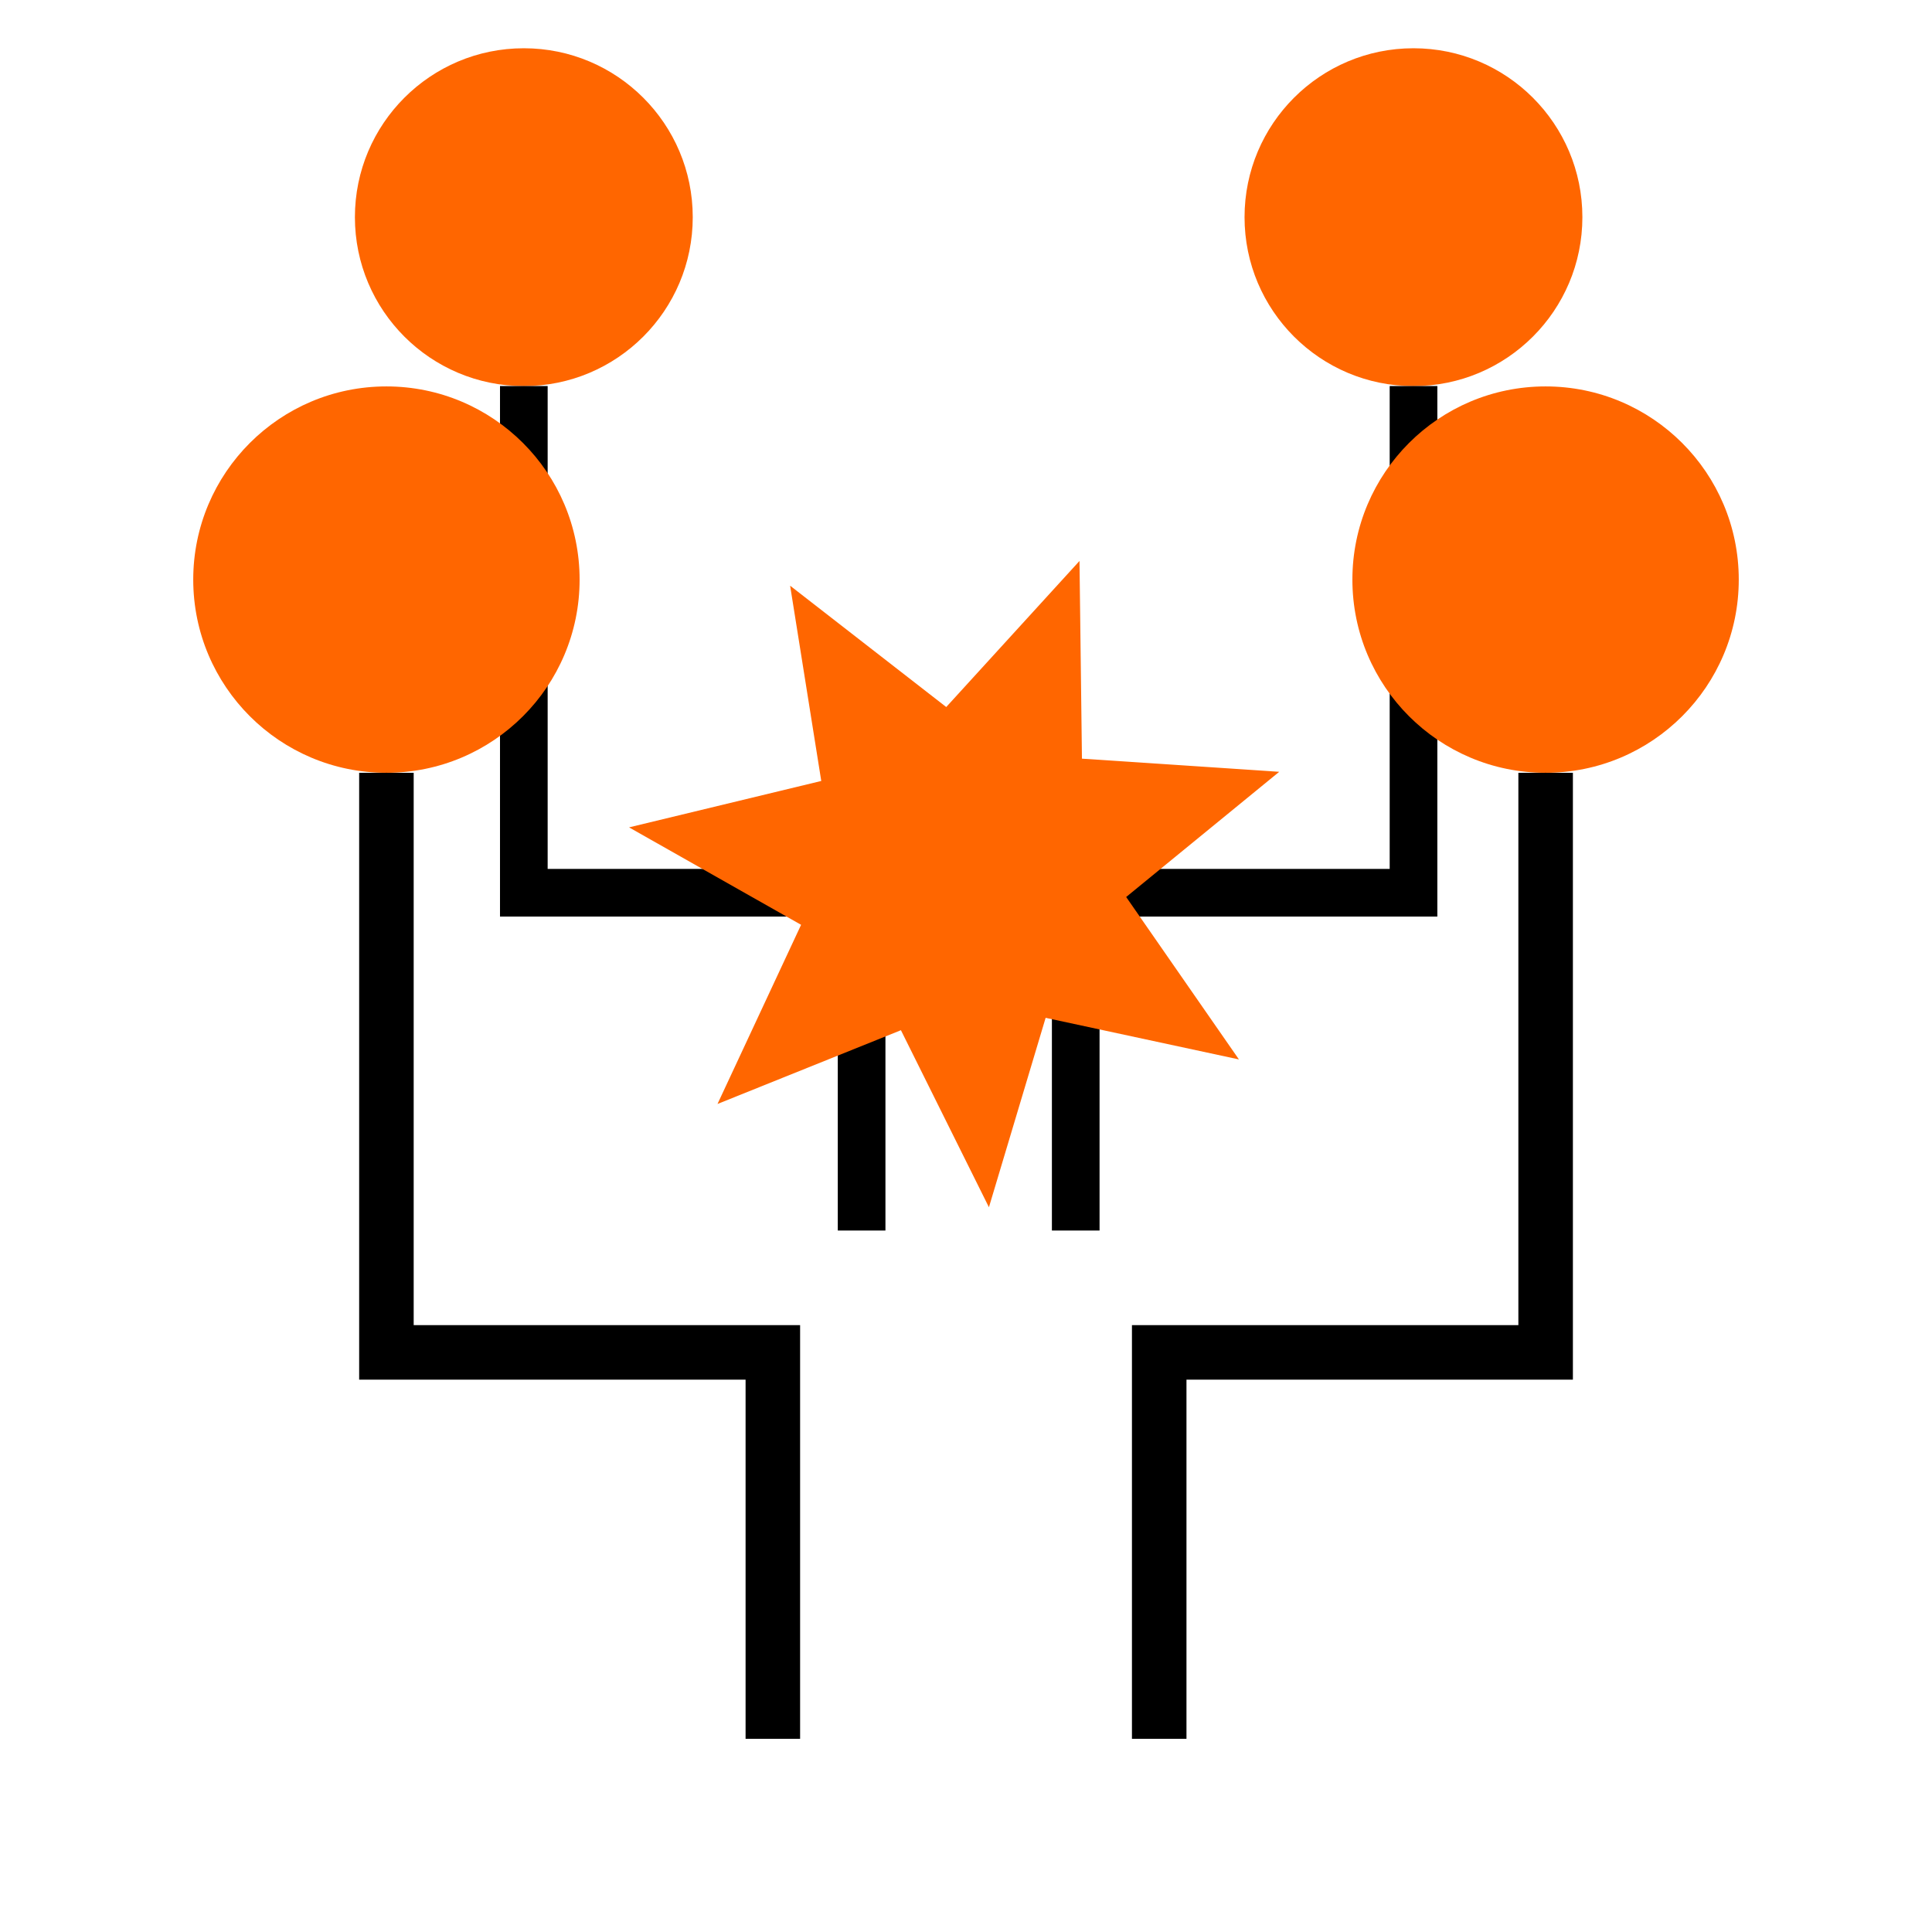
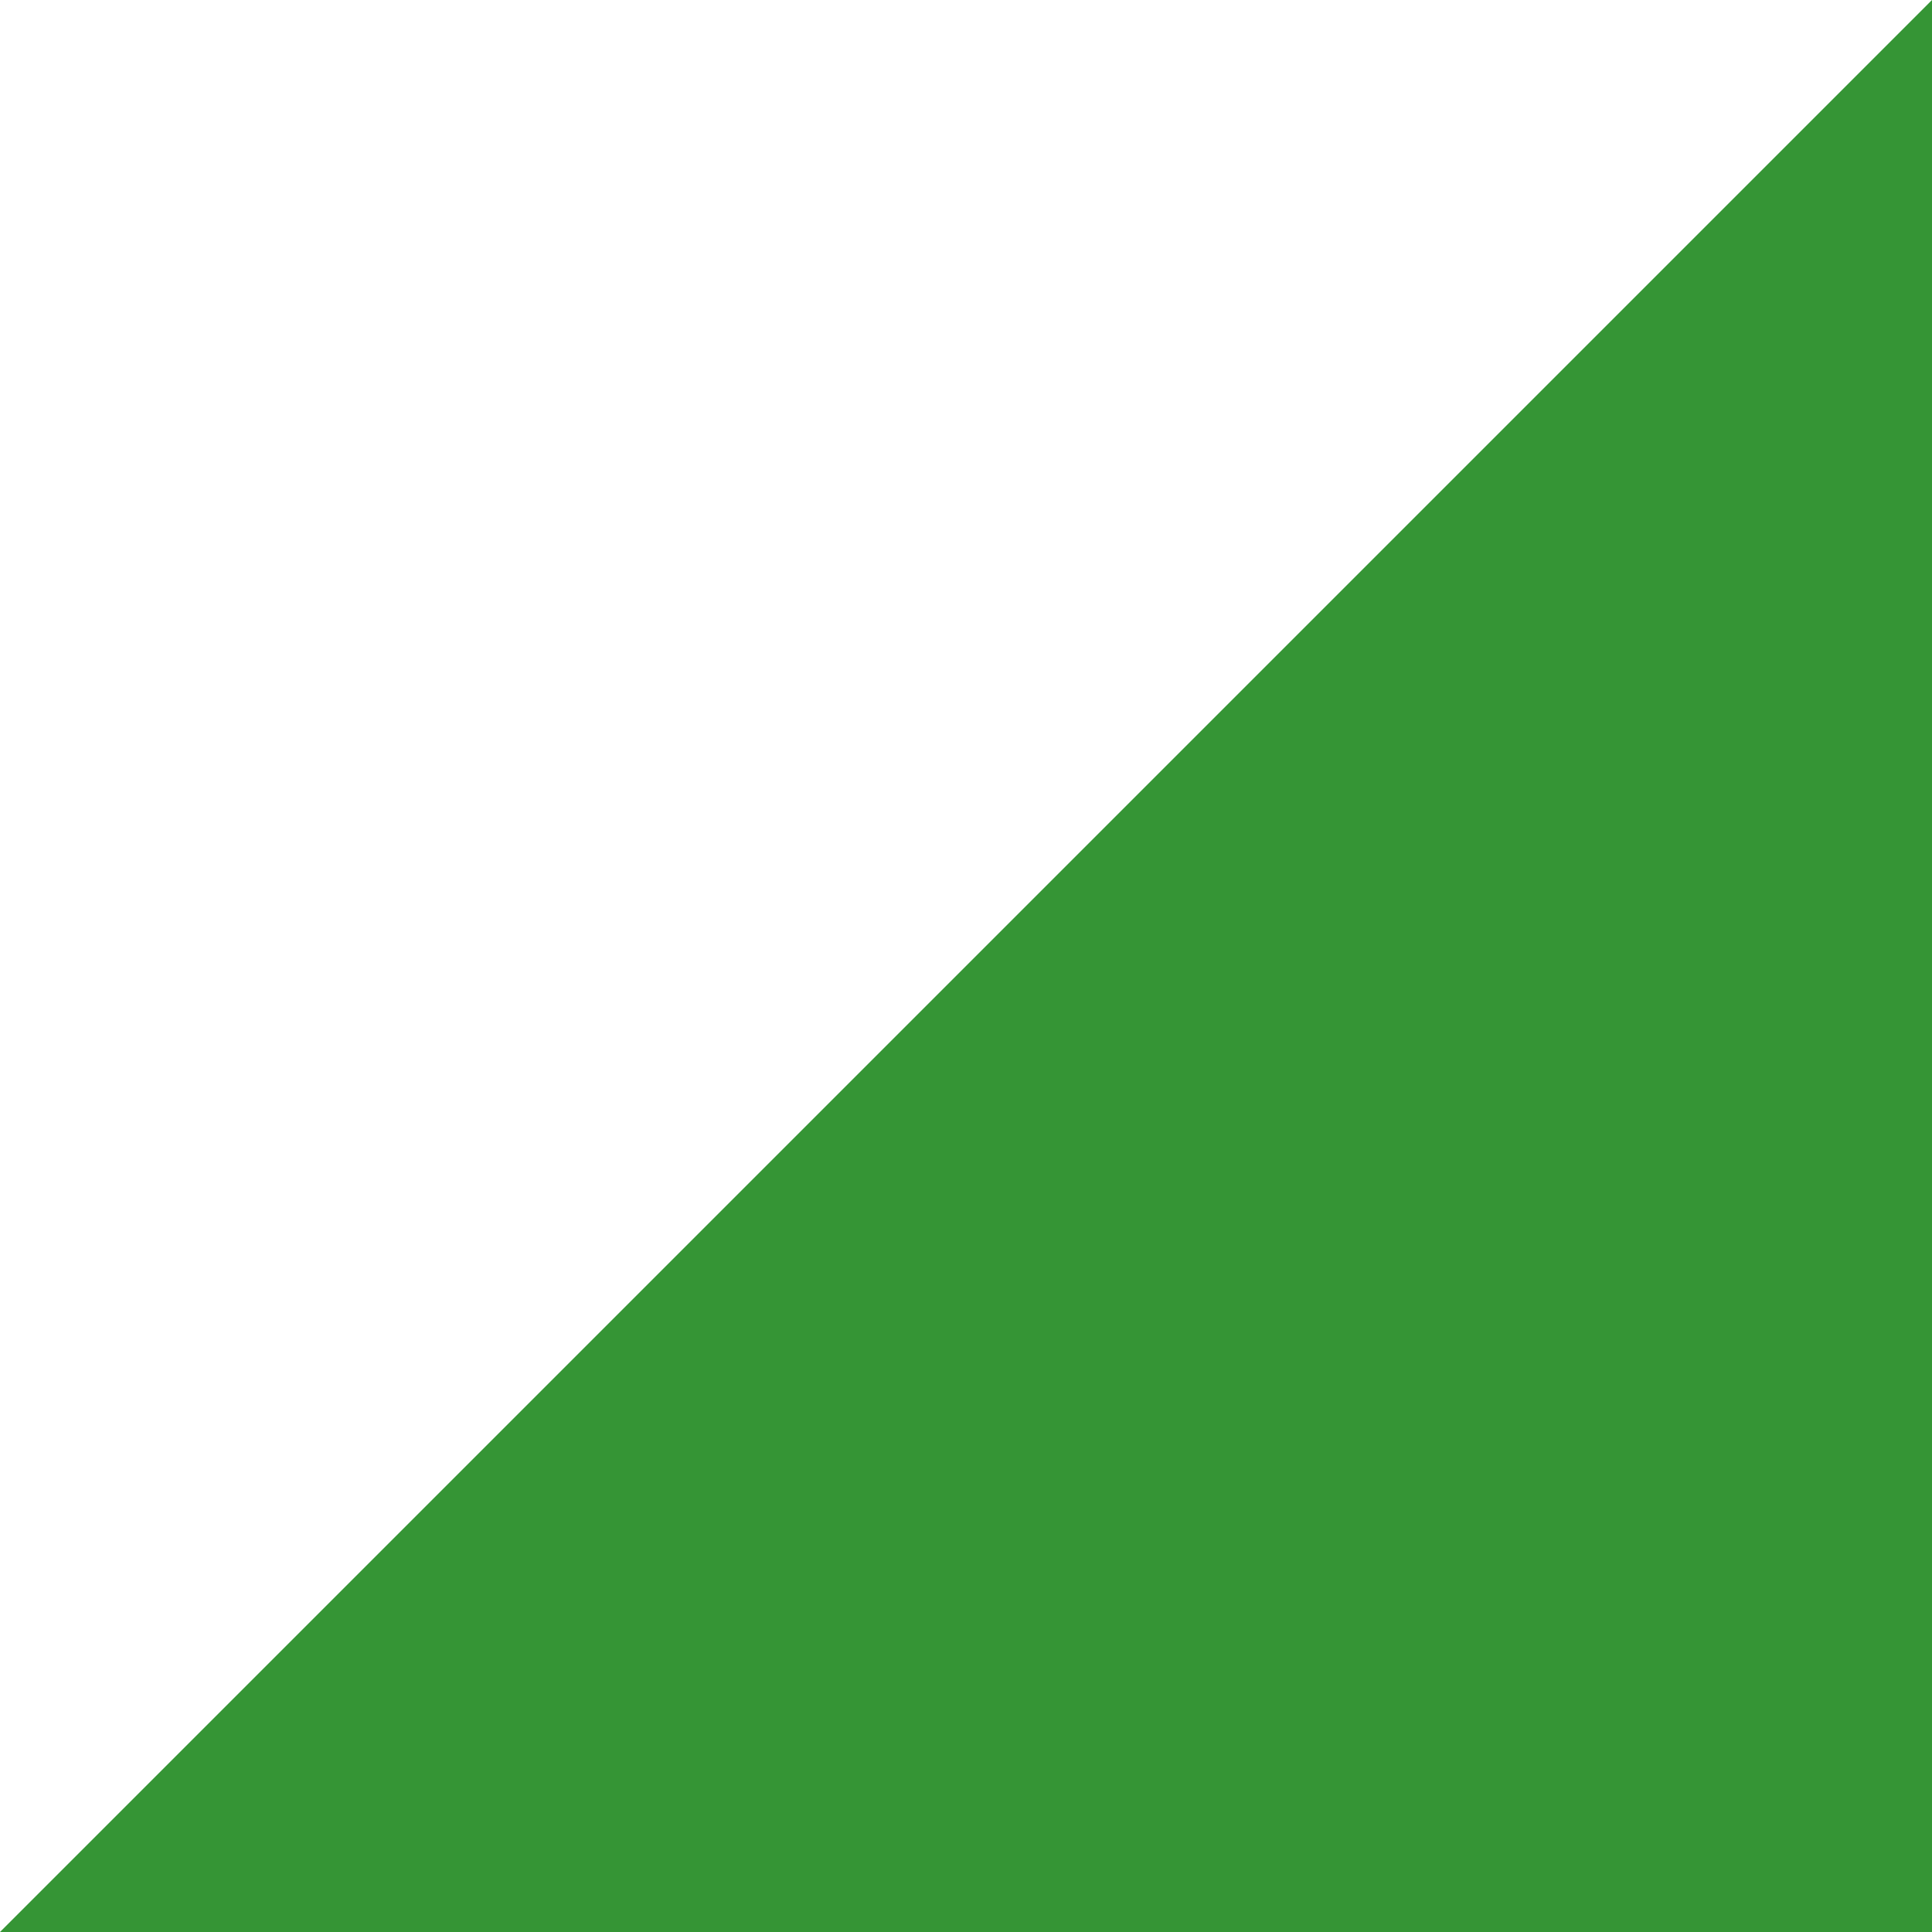
- <svg xmlns="http://www.w3.org/2000/svg" width="1cm" height="1cm" viewBox="0 0 35.433 35.433" id="svg2" version="1.1">
+ <svg xmlns="http://www.w3.org/2000/svg" width="2cm" height="2cm" viewBox="0 0 70.866 70.866" id="svg2" version="1.1">
  <defs id="defs4" />
-   <g id="layer1" transform="translate(0,-1016.929)">
-     <g id="g4240" transform="translate(0,0.053)">
-       <circle transform="scale(-1,1)" r="3.098" cy="1020.859" cx="-25.923" id="circle4236" style="opacity:1;fill:#ff6600;fill-opacity:1;fill-rule:evenodd;stroke:none;stroke-width:1.772;stroke-linecap:round;stroke-linejoin:round;stroke-miterlimit:4;stroke-dasharray:none;stroke-dashoffset:0;stroke-opacity:1" />
-       <path id="path4238" d="m 25.924,1023.956 0,9.293 -6.195,0 0,6.195" style="fill:none;fill-rule:evenodd;stroke:#000000;stroke-width:0.874px;stroke-linecap:butt;stroke-linejoin:miter;stroke-opacity:1" />
-     </g>
-     <g id="g4244">
-       <circle style="opacity:1;fill:#ff6600;fill-opacity:1;fill-rule:evenodd;stroke:none;stroke-width:1.772;stroke-linecap:round;stroke-linejoin:round;stroke-miterlimit:4;stroke-dasharray:none;stroke-dashoffset:0;stroke-opacity:1" id="circle4232" cx="9.607" cy="1020.912" r="3.098" />
-       <path style="fill:none;fill-rule:evenodd;stroke:#000000;stroke-width:0.874px;stroke-linecap:butt;stroke-linejoin:miter;stroke-opacity:1" d="m 9.607,1024.009 0,9.293 6.195,0 0,6.195" id="path4234" />
-     </g>
-     <circle style="opacity:1;fill:#ff6600;fill-opacity:1;fill-rule:evenodd;stroke:none;stroke-width:1.772;stroke-linecap:round;stroke-linejoin:round;stroke-miterlimit:4;stroke-dasharray:none;stroke-dashoffset:0;stroke-opacity:1" id="path4178" cx="7.087" cy="1027.559" r="3.543" />
-     <circle style="opacity:1;fill:#ff6600;fill-opacity:1;fill-rule:evenodd;stroke:none;stroke-width:1.772;stroke-linecap:round;stroke-linejoin:round;stroke-miterlimit:4;stroke-dasharray:none;stroke-dashoffset:0;stroke-opacity:1" id="path4180" cx="28.346" cy="1027.559" r="3.543" />
-     <path style="fill:none;fill-rule:evenodd;stroke:#000000;stroke-width:1px;stroke-linecap:butt;stroke-linejoin:miter;stroke-opacity:1" d="m 7.087,1031.102 0,10.63 7.087,0 0,7.087" id="path4190" />
-     <path id="path4192" d="m 28.347,1031.102 0,10.63 -7.087,0 0,7.087" style="fill:none;fill-rule:evenodd;stroke:#000000;stroke-width:1px;stroke-linecap:butt;stroke-linejoin:miter;stroke-opacity:1" />
-     <path style="opacity:1;fill:#ff6600;fill-opacity:1;fill-rule:evenodd;stroke:none;stroke-width:1.772;stroke-linecap:round;stroke-linejoin:round;stroke-miterlimit:4;stroke-dasharray:none;stroke-dashoffset:0;stroke-opacity:1" id="path4248" d="m 22.722,1036.359 -3.545,-0.763 -1.04,3.474 -1.614,-3.247 -3.364,1.353 1.533,-3.286 -3.155,-1.787 3.525,-0.851 -0.571,-3.581 2.863,2.225 2.444,-2.679 0.045,3.626 3.618,0.241 -2.807,2.296 z" />
+   <g id="layer1" transform="translate(0,-981.4961)">
+     <path style="fill:#359535;fill-opacity:1;fill-rule:evenodd;stroke:none;stroke-width:1.772;stroke-linecap:butt;stroke-linejoin:miter;stroke-miterlimit:4;stroke-dasharray:none;stroke-opacity:1" d="M 70.866,981.496 0,1052.362 l 70.866,0 0,-70.866" id="path10872" />
  </g>
</svg>
